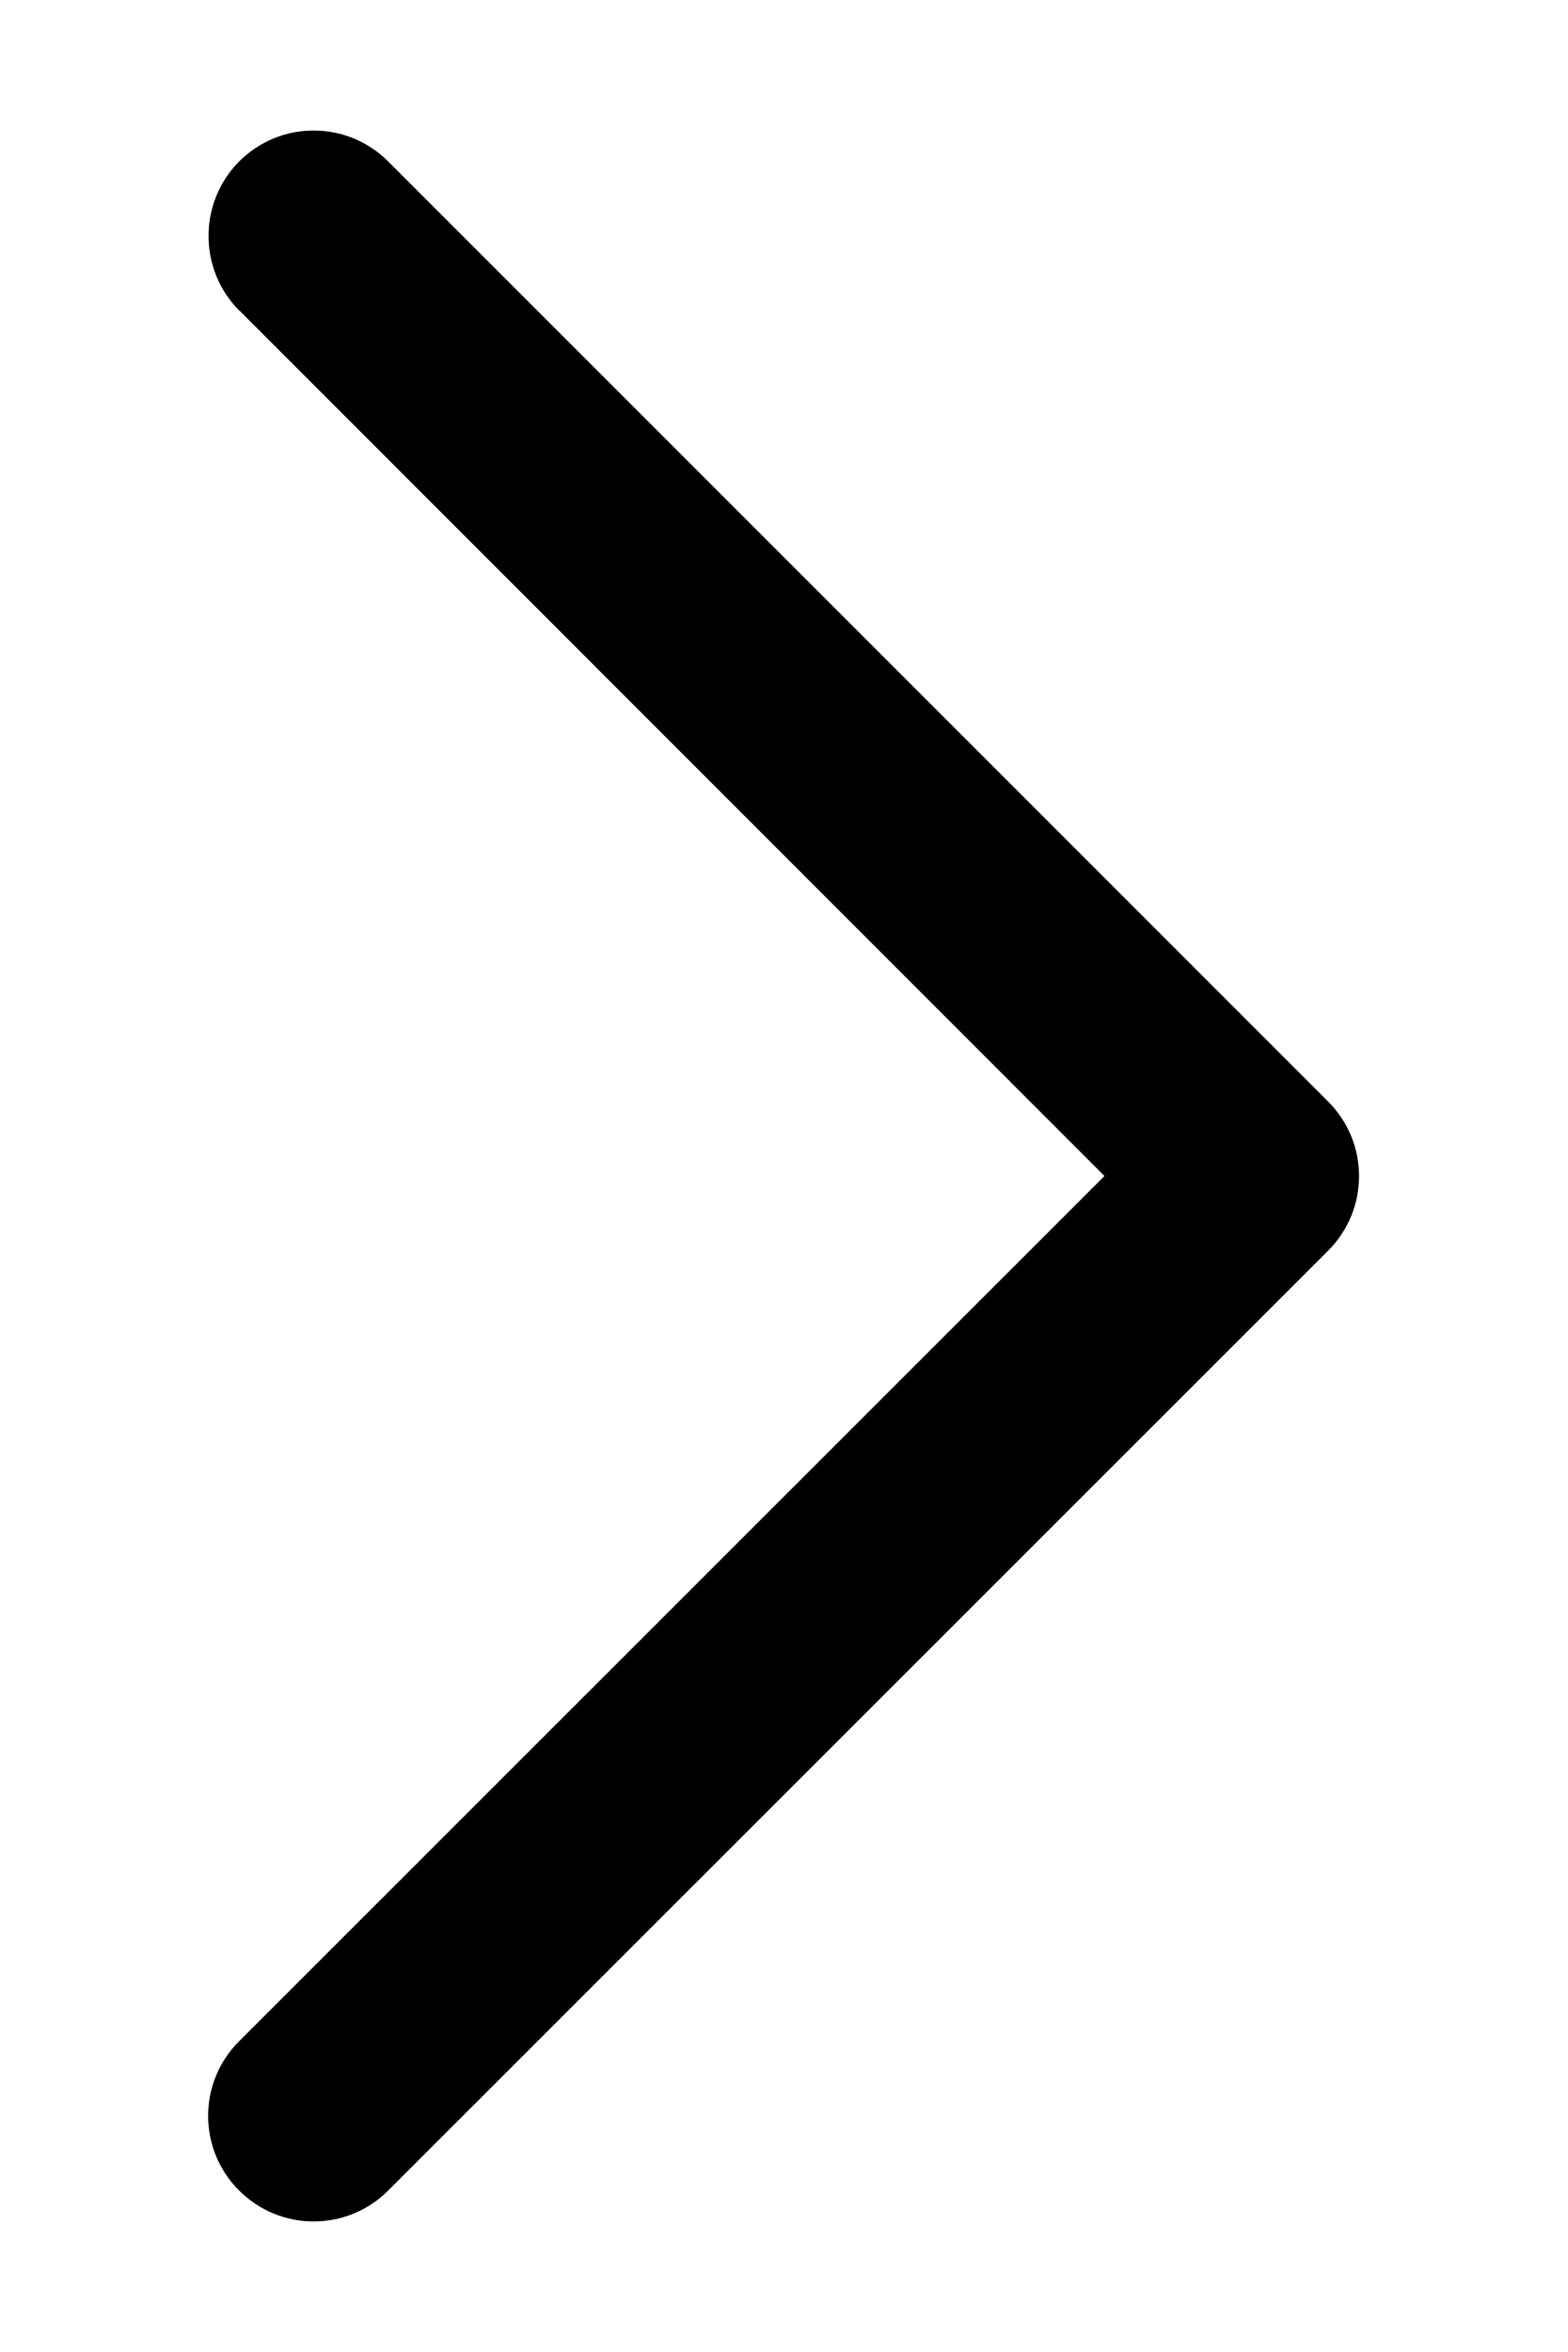
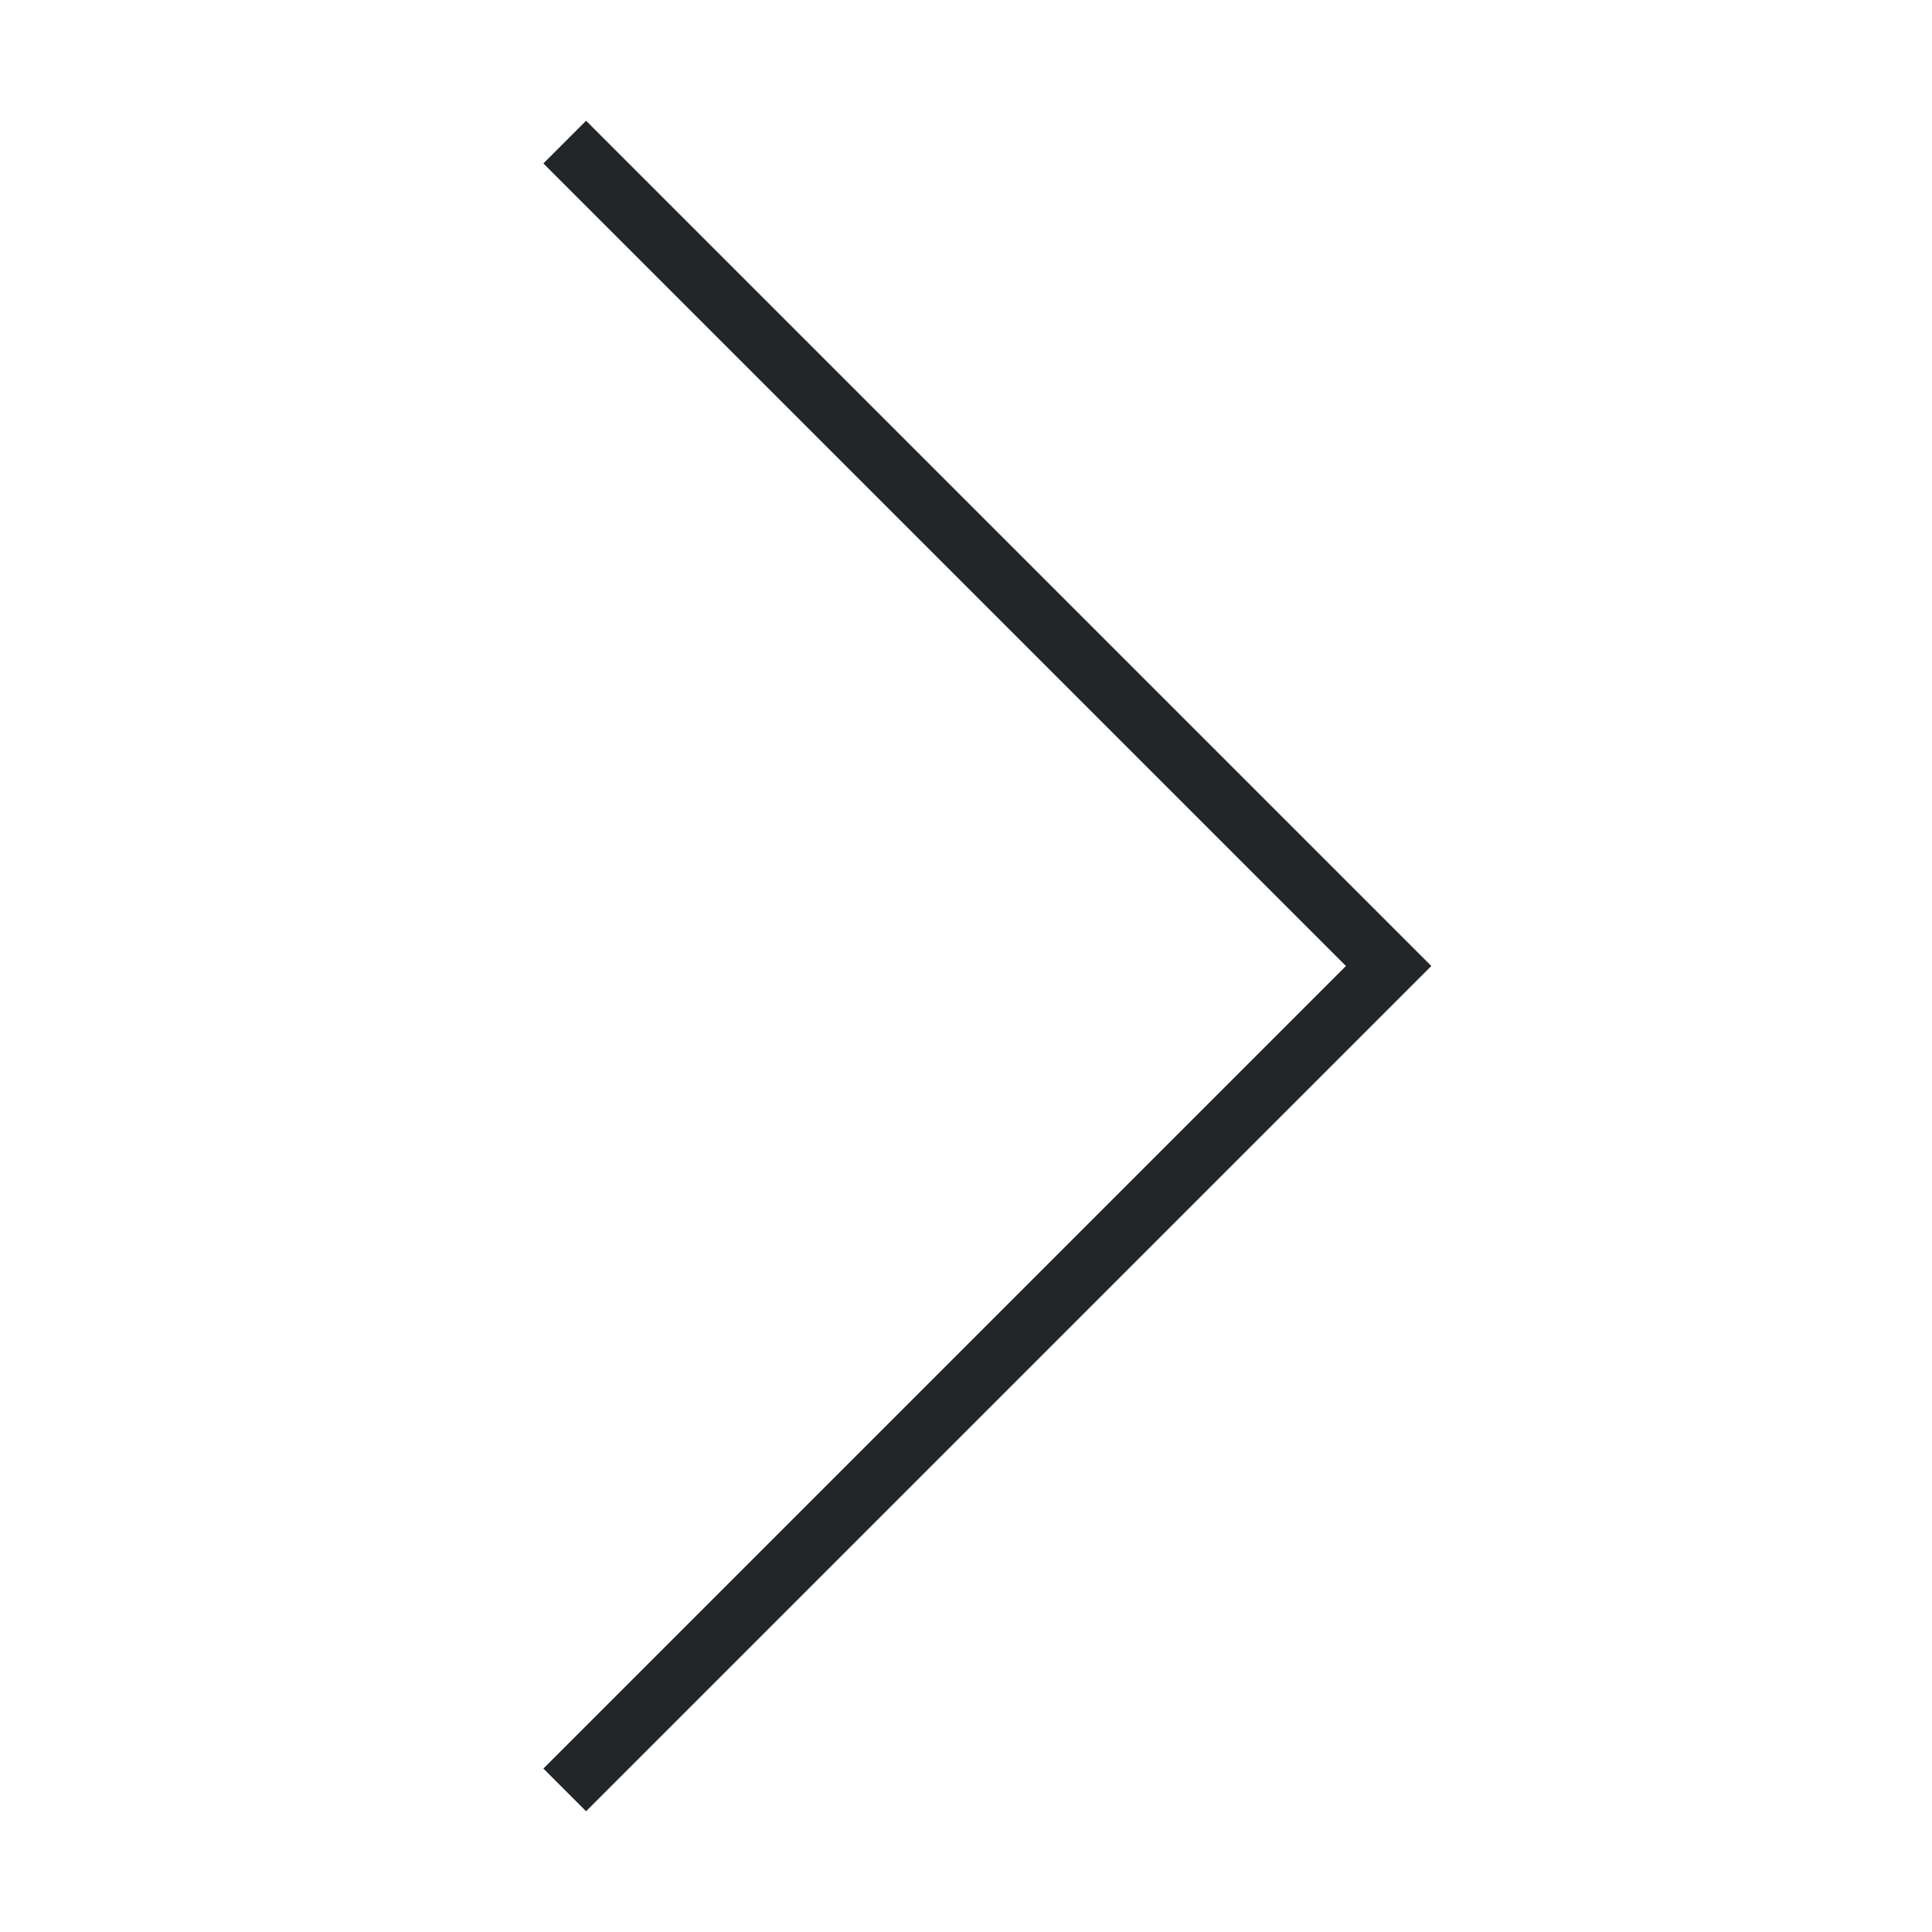
- <svg width="60" height="90">
-   <g transform="scale(10)">
-     <path d="m 0.917,1.189 3.31,3.311 -3.312,3.311 c -0.158,0.158 -0.158,0.413 0,0.571 0.158,0.158 0.413,0.158 0.571,0 l 3.597,-3.596 0,0 0,0 c 0.158,-0.158 0.158,-0.413 0,-0.571 L 1.486,0.618 c -0.158,-0.158 -0.413,-0.158 -0.571,0 -0.156,0.158 -0.156,0.413 0.001,0.571 z" fill="currentColor" fill-opacity="1.0" />
-   </g>
+ <svg xmlns="http://www.w3.org/2000/svg" viewBox="0 0 32 32">
+   <style type="text/css" id="current-color-scheme">
+         .ColorScheme-Text {
+             color:#232629;
+         }
+     </style>
+   <path d="M23.707 16l-14-14L9 2.707 22.293 16 9 29.293l.707.707z" class="ColorScheme-Text" fill="currentColor" />
</svg>
